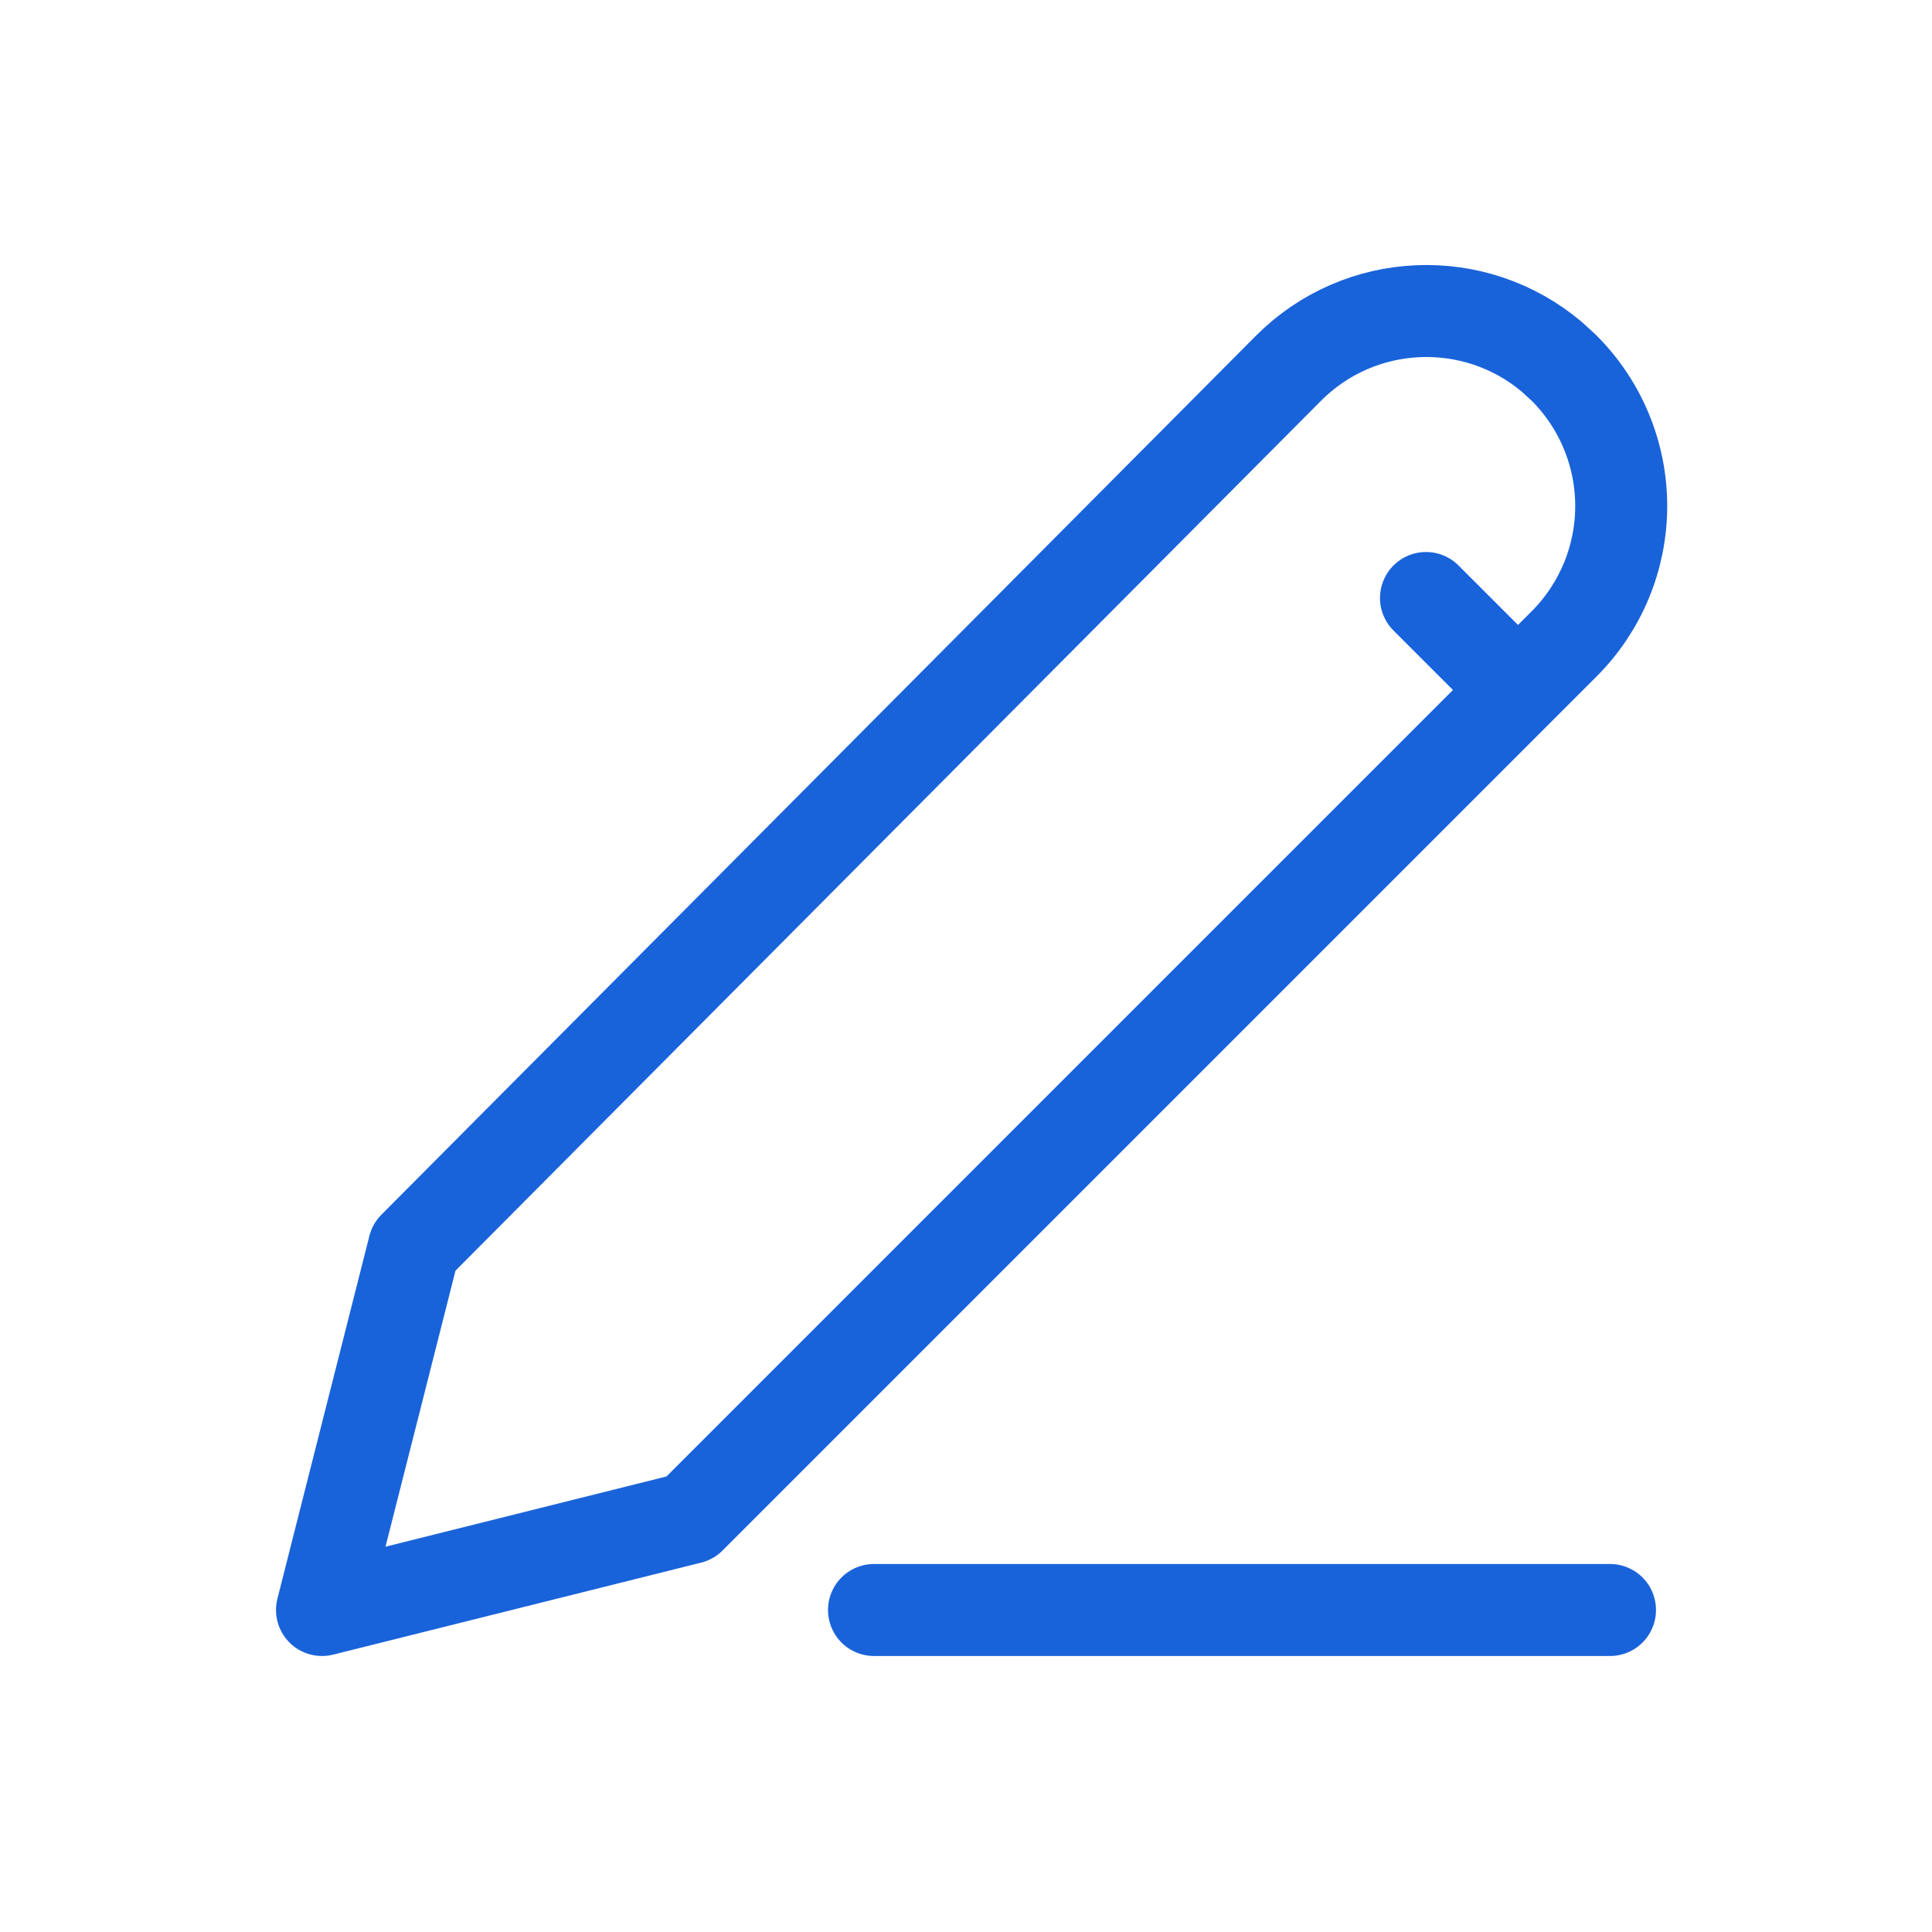
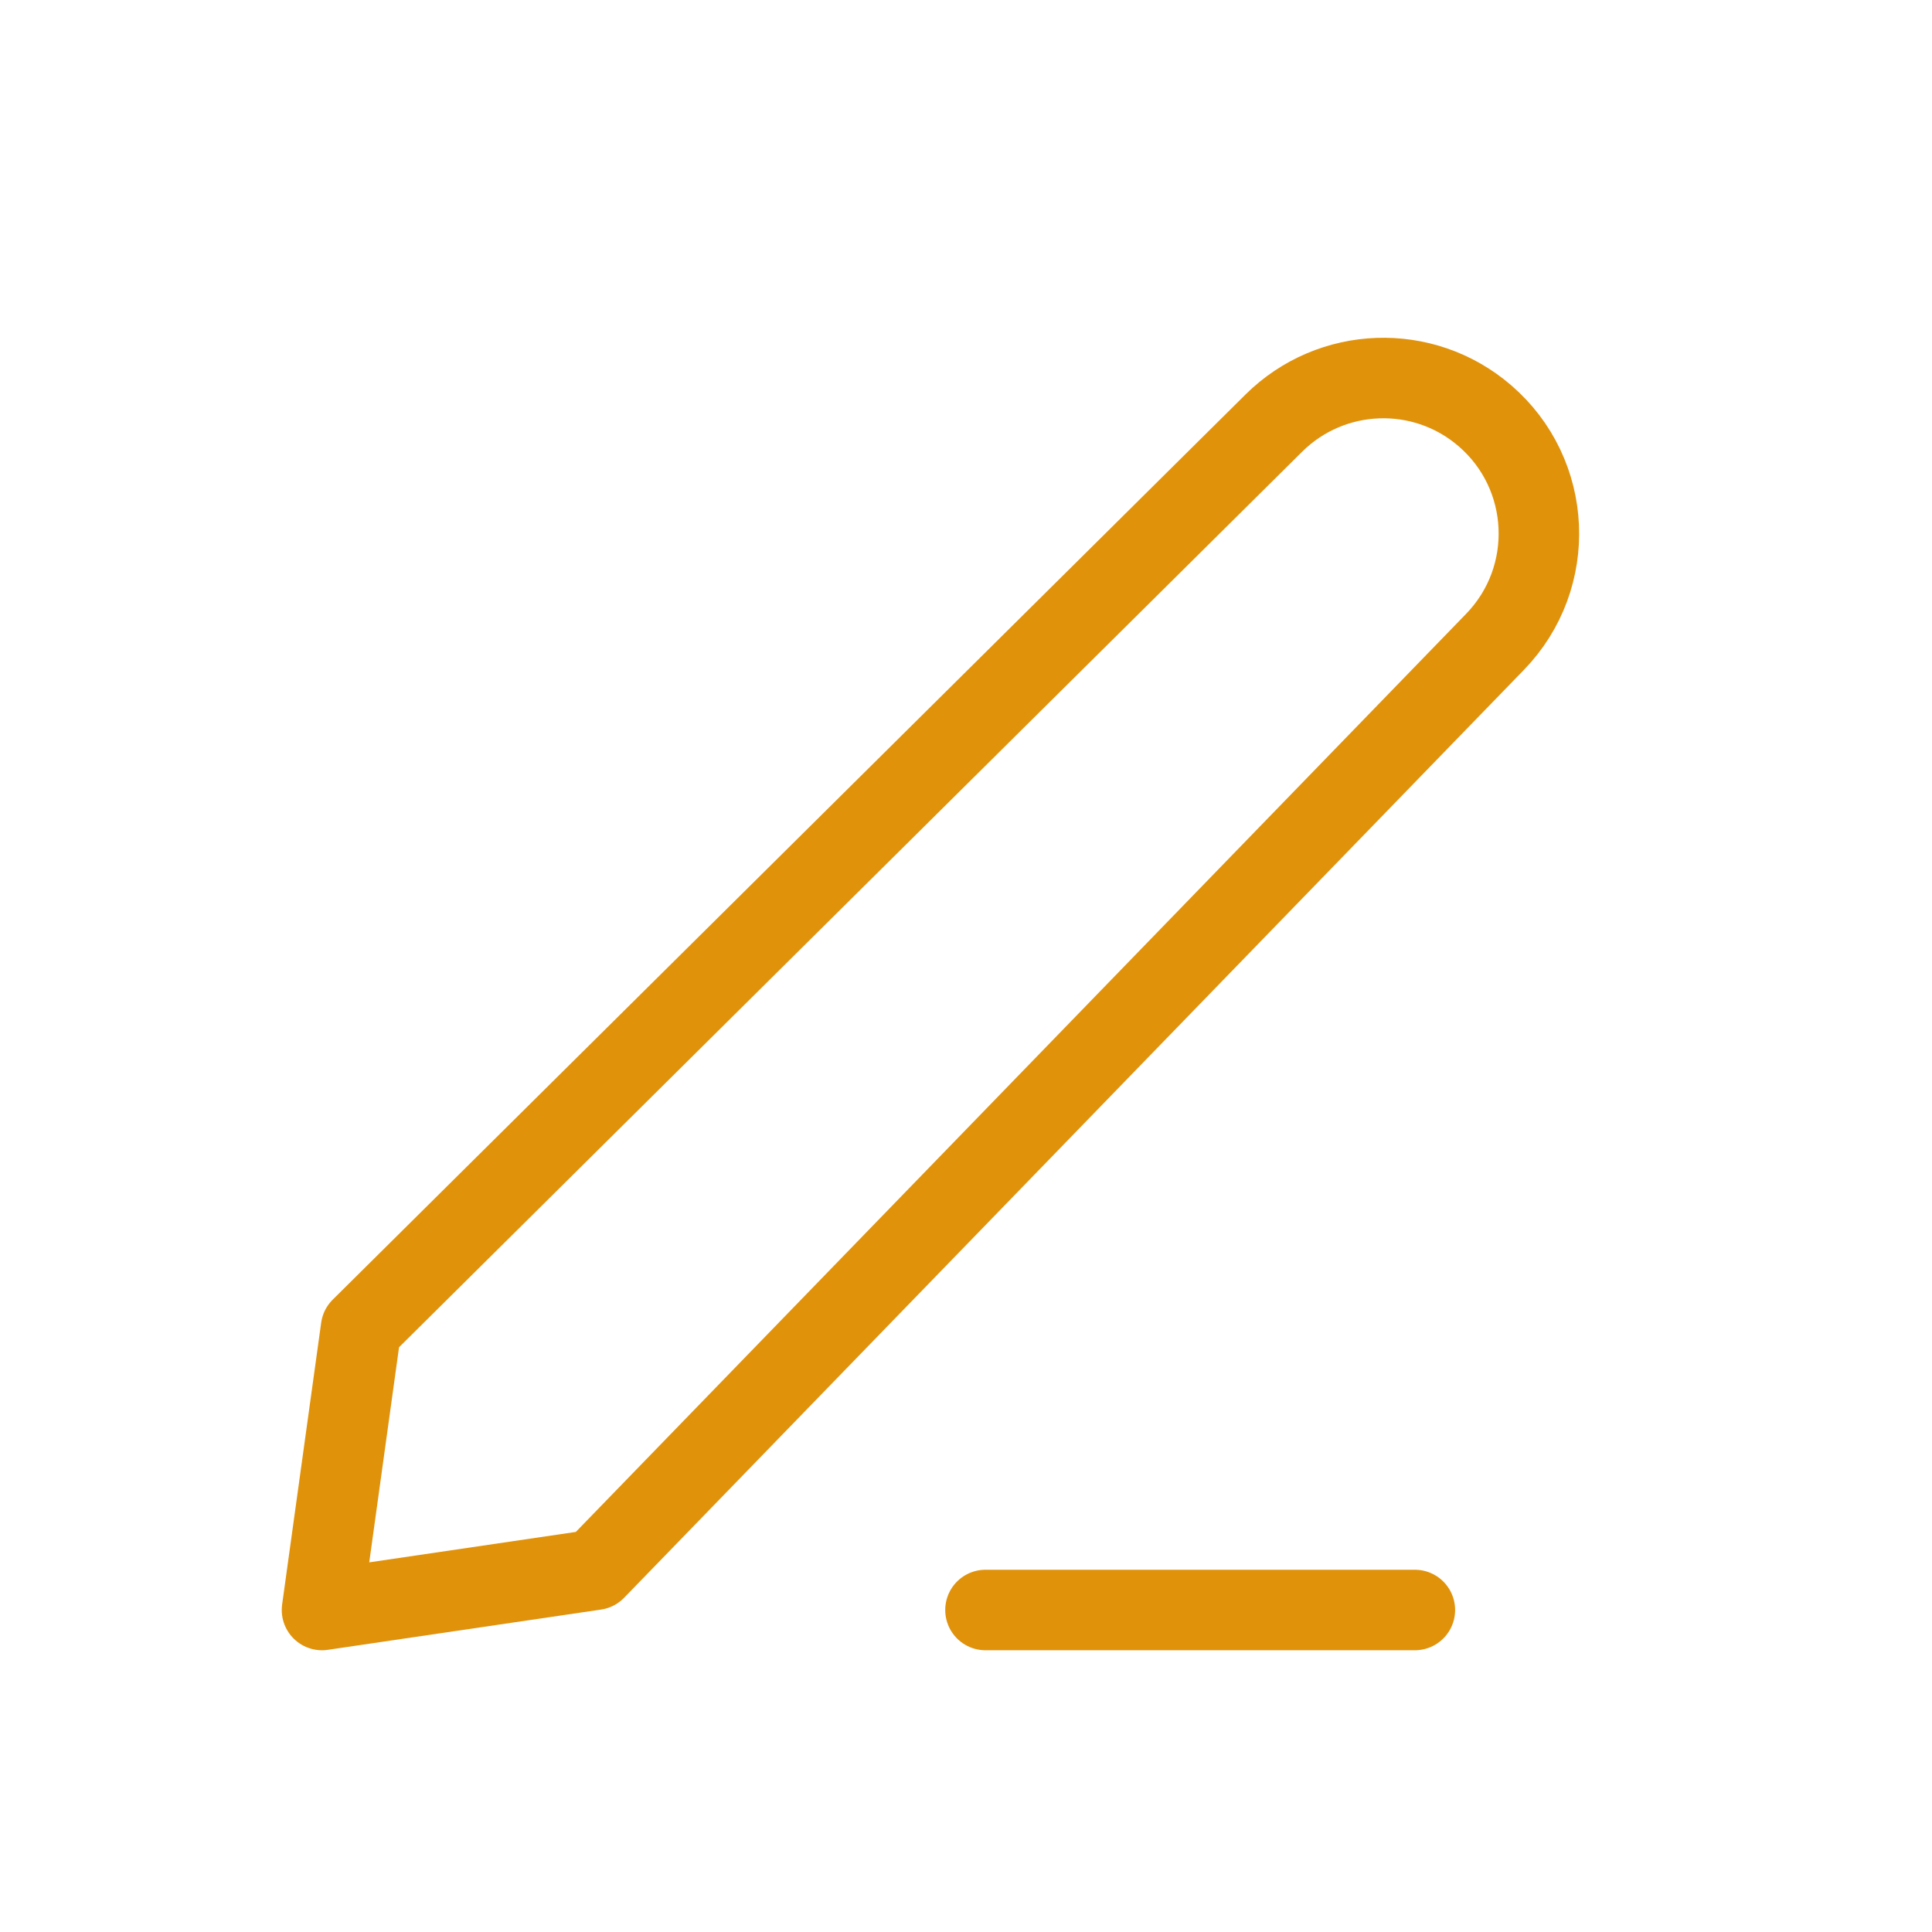
- <svg xmlns="http://www.w3.org/2000/svg" width="21" height="21" viewBox="0 0 21 21">
-   <path fill="none" stroke="#1963da" stroke-linecap="round" stroke-linejoin="round" d="M17 4a2.12 2.12 0 0 1 0 3l-9.5 9.5l-4 1l1-3.944l9.504-9.552a2.116 2.116 0 0 1 2.864-.125zM9.5 17.5h8m-2-11l1 1" stroke-width="1" />
+ <svg xmlns="http://www.w3.org/2000/svg" width="800px" height="800px" viewBox="0 0 24 24" fill="none" stroke="#F59E0B">
+   <g id="SVGRepo_bgCarrier" stroke-width="0" />
+   <g id="SVGRepo_tracerCarrier" stroke-linecap="round" stroke-linejoin="round" />
+   <g id="SVGRepo_iconCarrier">
+     <path d="M12.242 20H17.576M4.485 16.5L15.824 5.256C16.54 4.547 17.68 4.506 18.444 5.163V5.163C19.288 5.888 19.346 7.174 18.572 7.973L7.394 19.5L4 20L4.485 16.5Z" stroke="#e0920b" stroke-linecap="round" stroke-linejoin="round" />
+   </g>
</svg>
